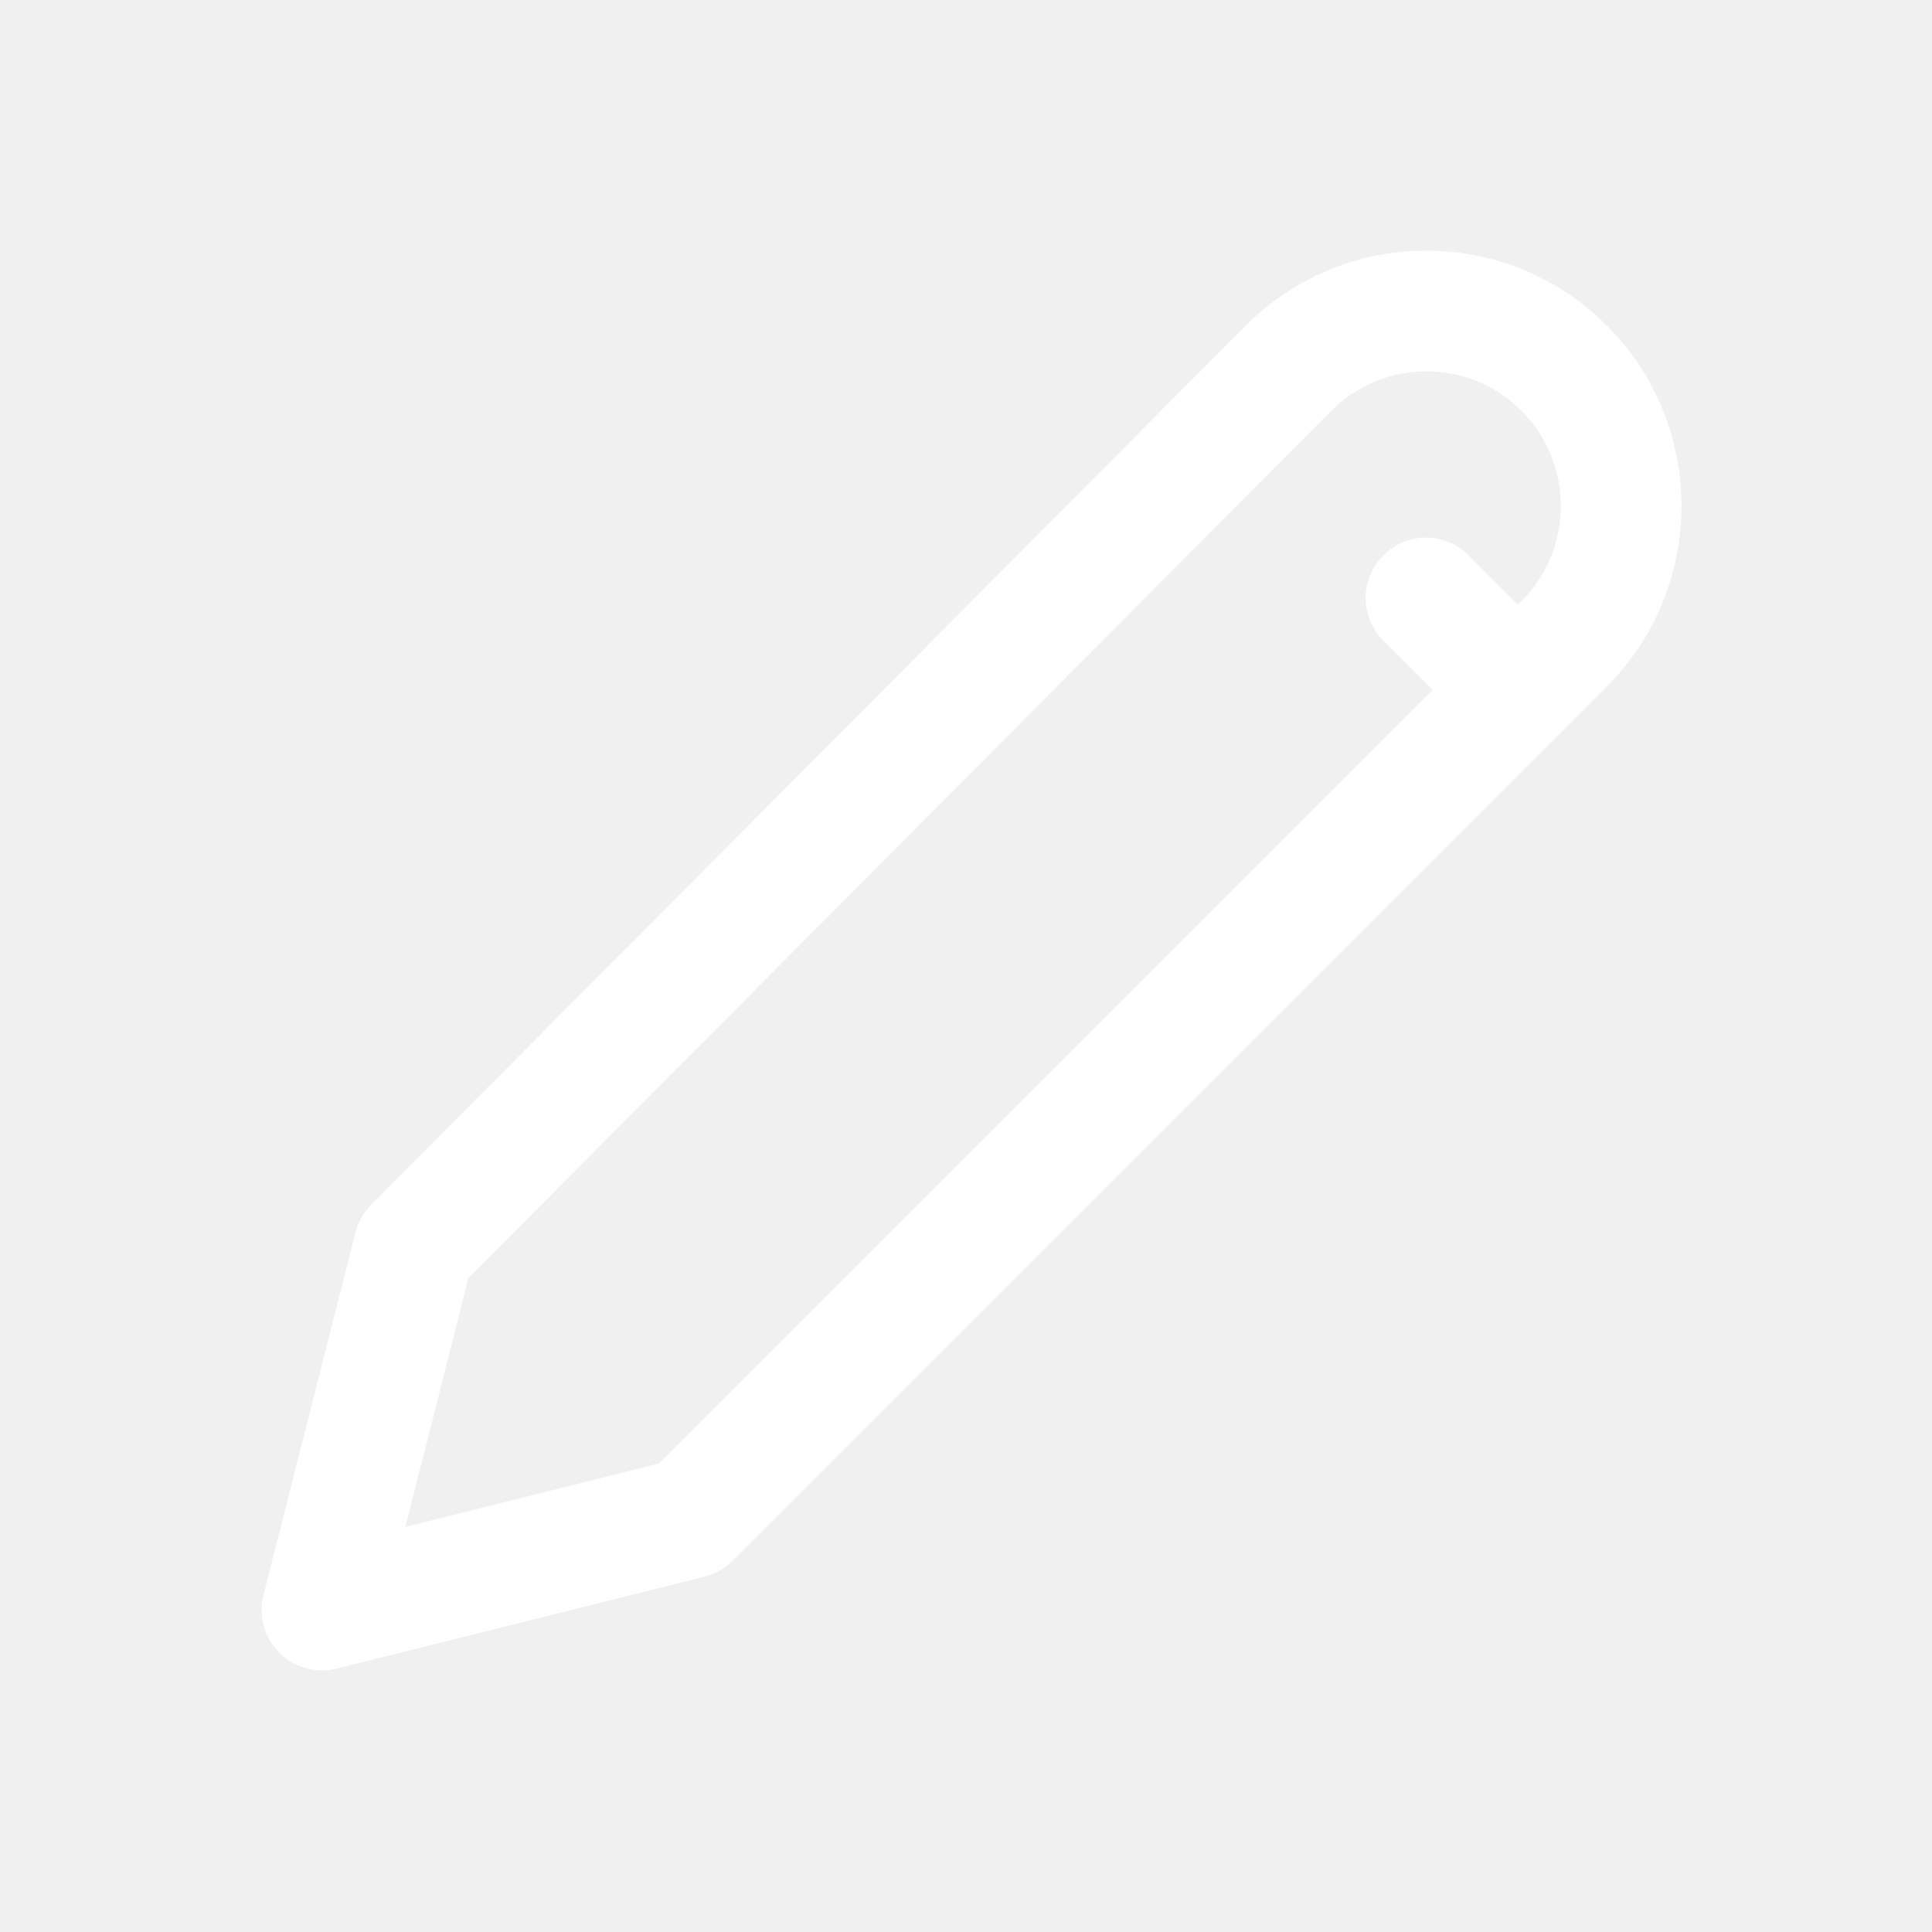
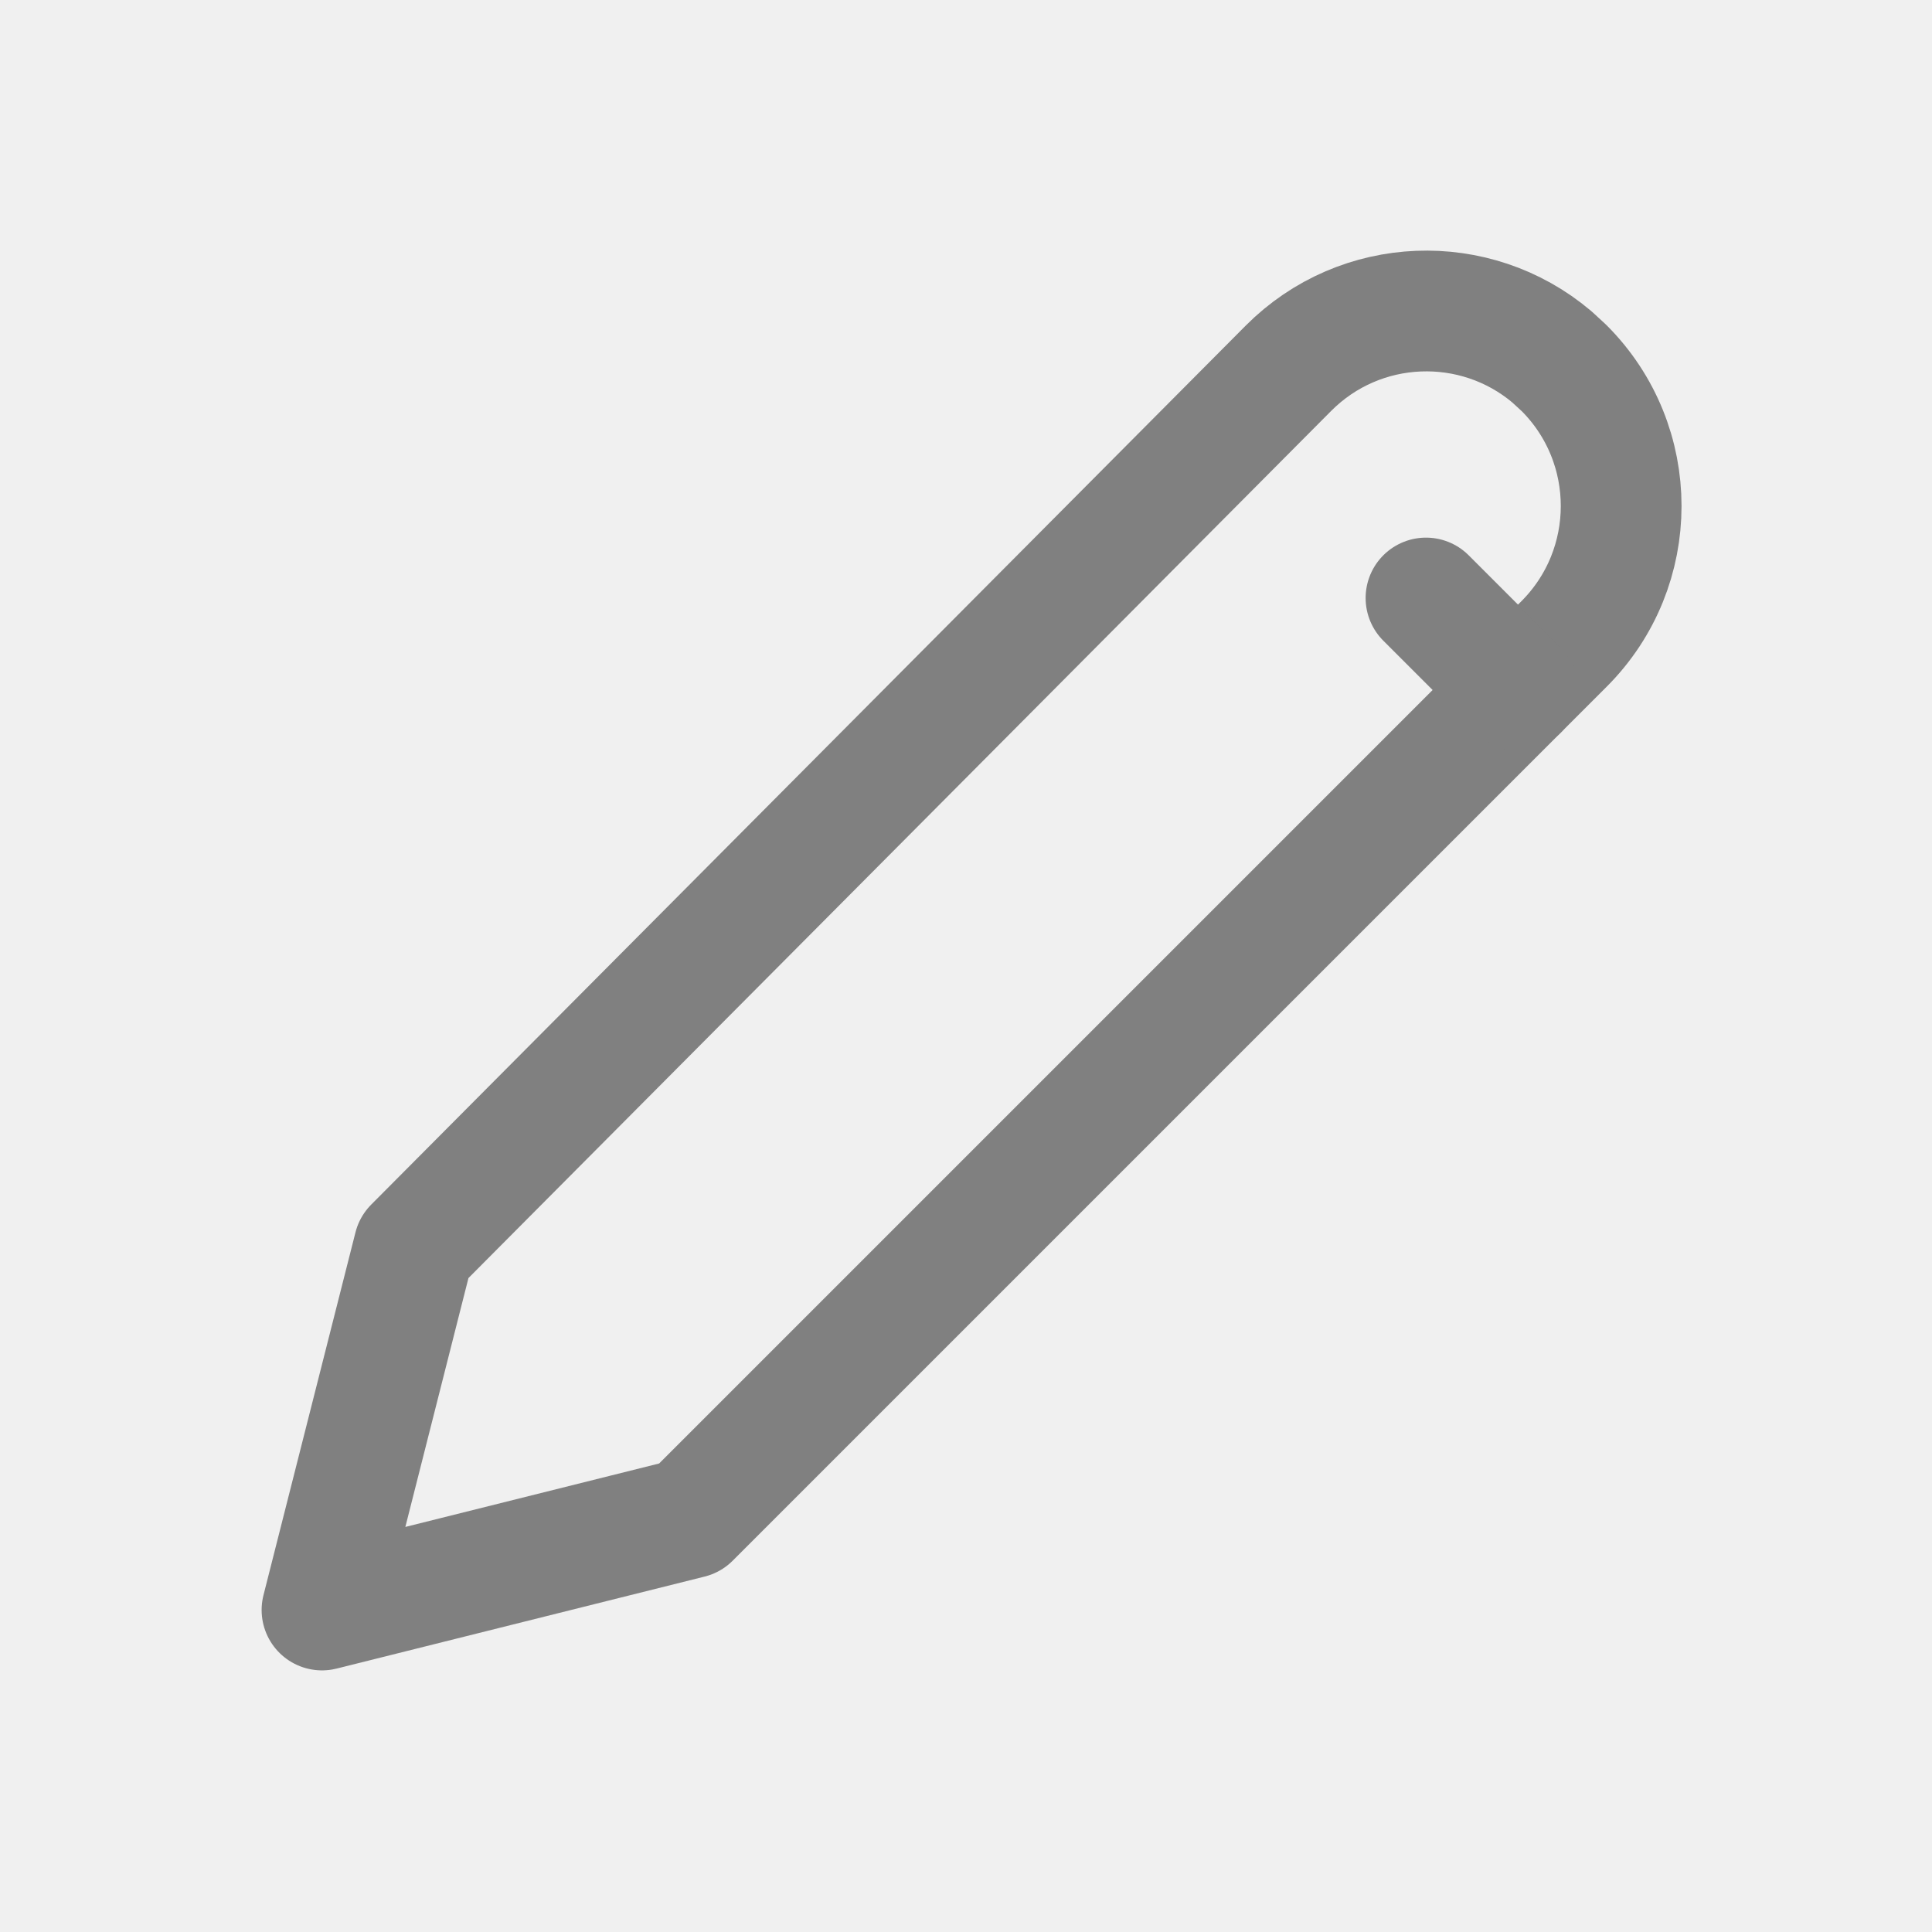
<svg xmlns="http://www.w3.org/2000/svg" width="100%" height="100%" viewBox="0 0 800 800" version="1.1" xml:space="preserve" style="fill-rule:evenodd;clip-rule:evenodd;stroke-linecap:round;stroke-linejoin:round;">
-   <g transform="matrix(1,0,0,1,114.286,114.286)">
+   <g id="pen" transform="matrix(1,0,0,1,114.286,114.286)">
    <g>
-       <path d="M533.333,38.095C564.892,69.654 564.892,120.822 533.333,152.381L171.429,514.286L19.048,552.381L57.143,402.147L419.194,38.241C449.022,8.26 496.574,6.643 528.312,33.477L533.333,38.095Z" style="fill:none;stroke:white;stroke-width:50px;" />
-       <path d="M476.19,133.333L514.286,171.429" style="fill:none;stroke:white;stroke-width:50px;" />
+       <path d="M533.333,38.095C564.892,69.654 564.892,120.822 533.333,152.381L171.429,514.286L19.048,552.381L57.143,402.147L419.194,38.241C449.022,8.26 496.574,6.643 528.312,33.477L533.333,38.095Z" style="fill:none;stroke:rgb(128,128,128);stroke-width:50px;" />
+       <path d="M476.19,133.333L514.286,171.429" style="fill:none;stroke:rgb(128,128,128);stroke-width:50px;" />
    </g>
  </g>
</svg>
